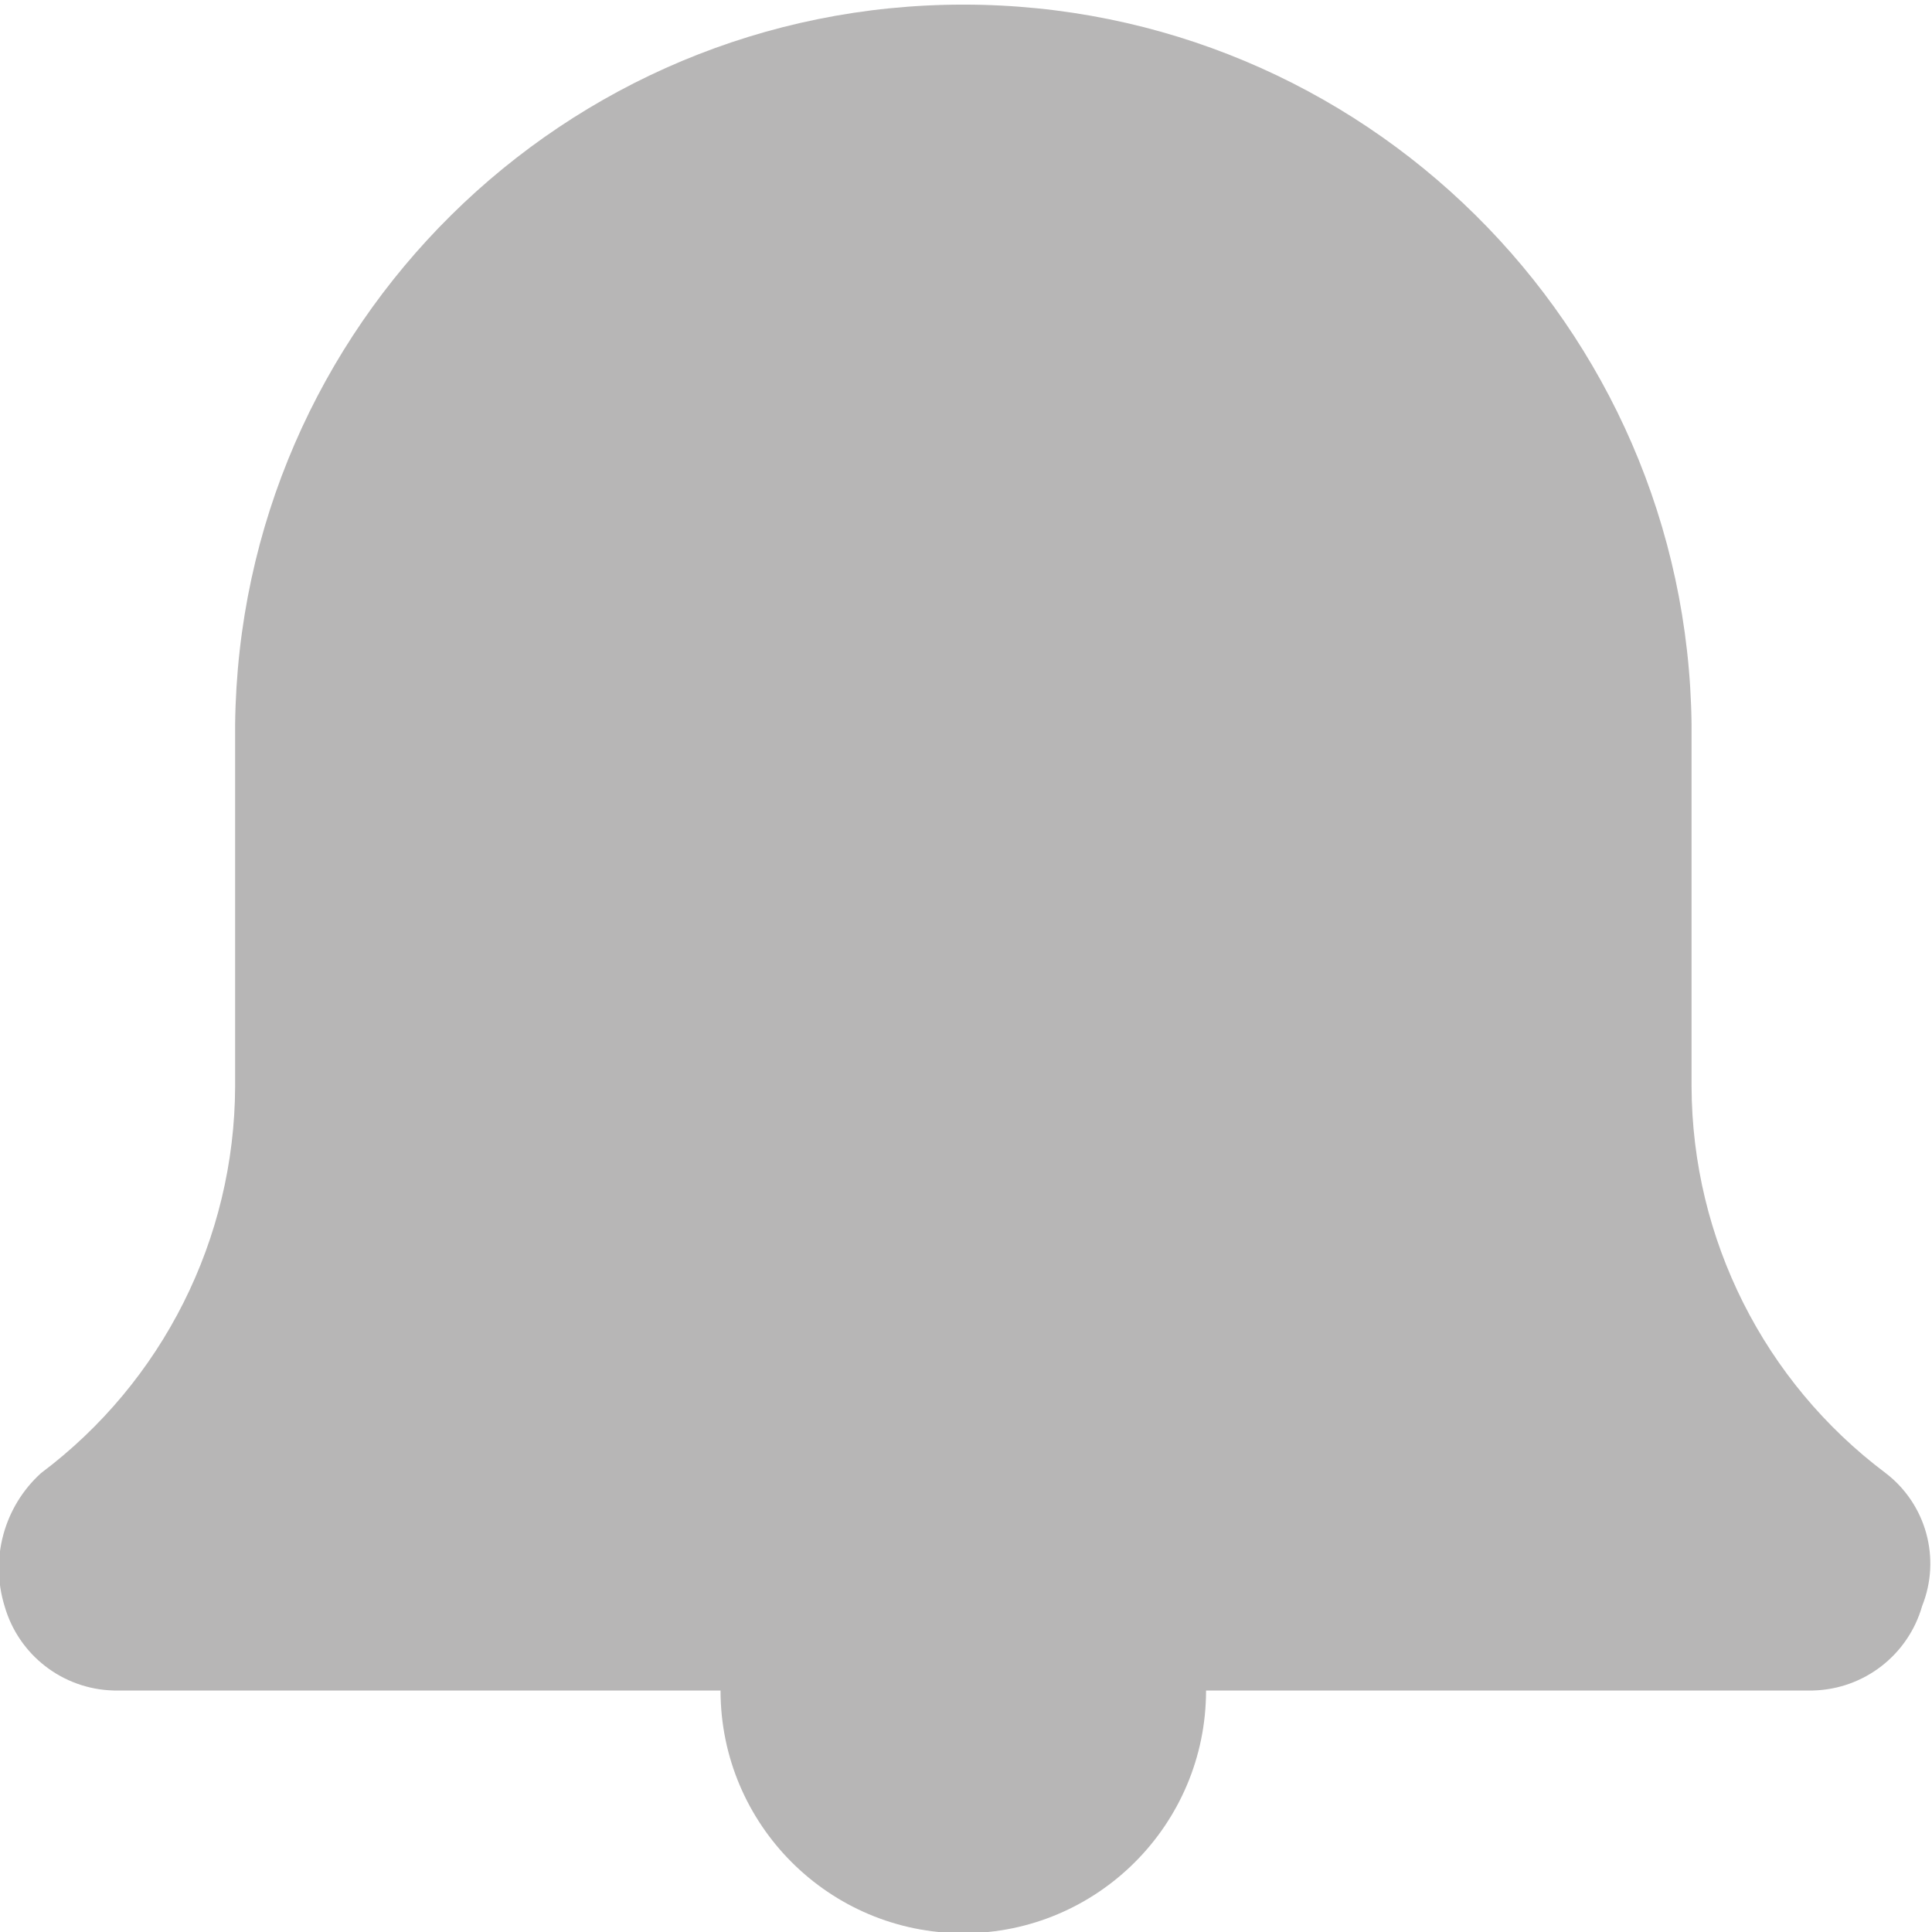
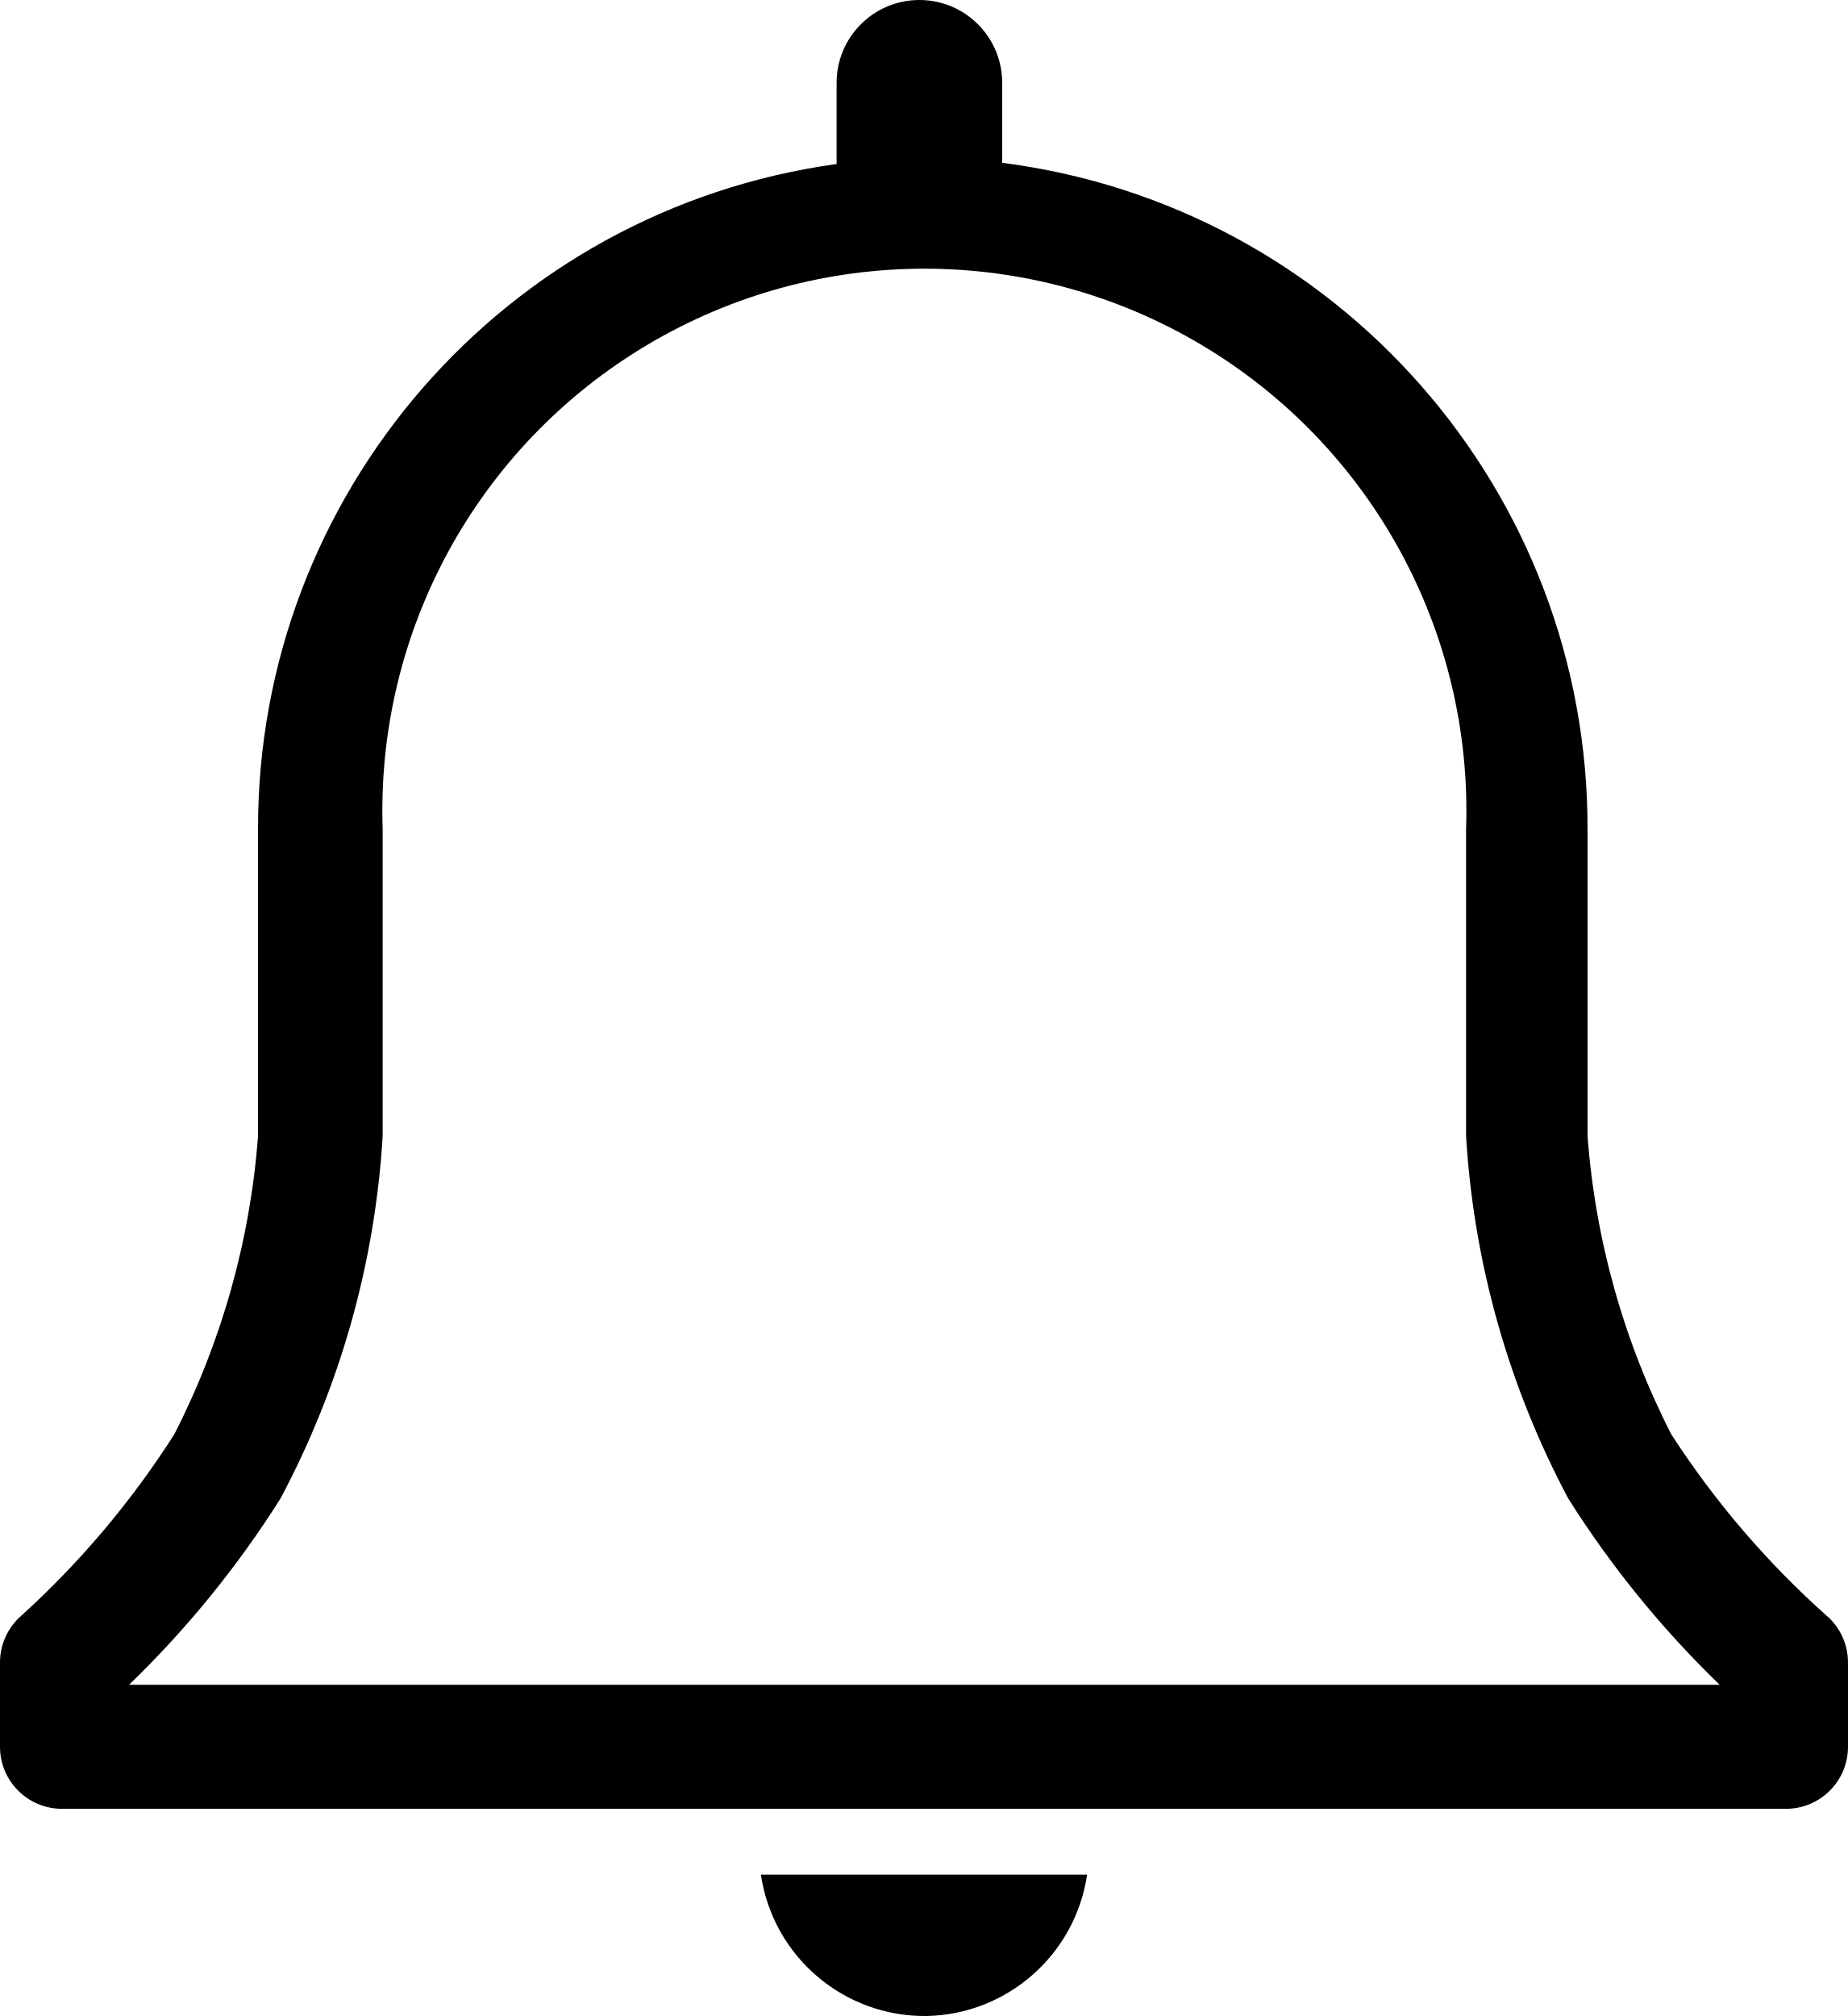
- <svg xmlns="http://www.w3.org/2000/svg" width="20" height="20" viewBox="0 0 20 20">
-   <path id="Path_1" data-name="Path 1" d="M18.831,17.5H12.548a2.513,2.513,0,0,1-5.026,0H1.24A1.206,1.206,0,0,1,.11,16.625,1.33,1.33,0,0,1,.487,15.25a5.024,5.024,0,0,0,2.01-4V7.5a7.539,7.539,0,0,1,15.077,0v3.75a5.024,5.024,0,0,0,2.01,4,1.18,1.18,0,0,1,.377,1.375A1.206,1.206,0,0,1,18.831,17.5Z" transform="translate(-0.063)" fill="#0e0909" opacity="0.3" />
+ <svg xmlns="http://www.w3.org/2000/svg" width="19.867" height="21.67" viewBox="0 0 19.867 21.67">
+   <g id="notification-line" transform="translate(-2.033 -1.183)">
+     <path id="Path_198" data-name="Path 198" d="M21.673,18.553A9.6,9.6,0,0,1,20,16.6a8.42,8.42,0,0,1-.9-3.207V10.1a7.207,7.207,0,0,0-6.293-7.167v-.86a.89.89,0,0,0-1.78,0v.873A7.207,7.207,0,0,0,4.807,10.1v3.293a8.42,8.42,0,0,1-.9,3.207A9.6,9.6,0,0,1,2.26,18.552a.667.667,0,0,0-.227.5v.907a.667.667,0,0,0,.667.667H21.233a.667.667,0,0,0,.667-.667v-.907a.667.667,0,0,0-.227-.5Zm-18.253.74a10.78,10.78,0,0,0,1.627-2,9.493,9.493,0,0,0,1.1-3.9V10.1a5.827,5.827,0,1,1,11.647,0v3.293a9.493,9.493,0,0,0,1.1,3.9,10.78,10.78,0,0,0,1.627,2Z" />
+     <path id="Path_199" data-name="Path 199" d="M12,22.853a1.78,1.78,0,0,0,1.72-1.52H10.213A1.78,1.78,0,0,0,12,22.853Z" />
+   </g>
</svg>
